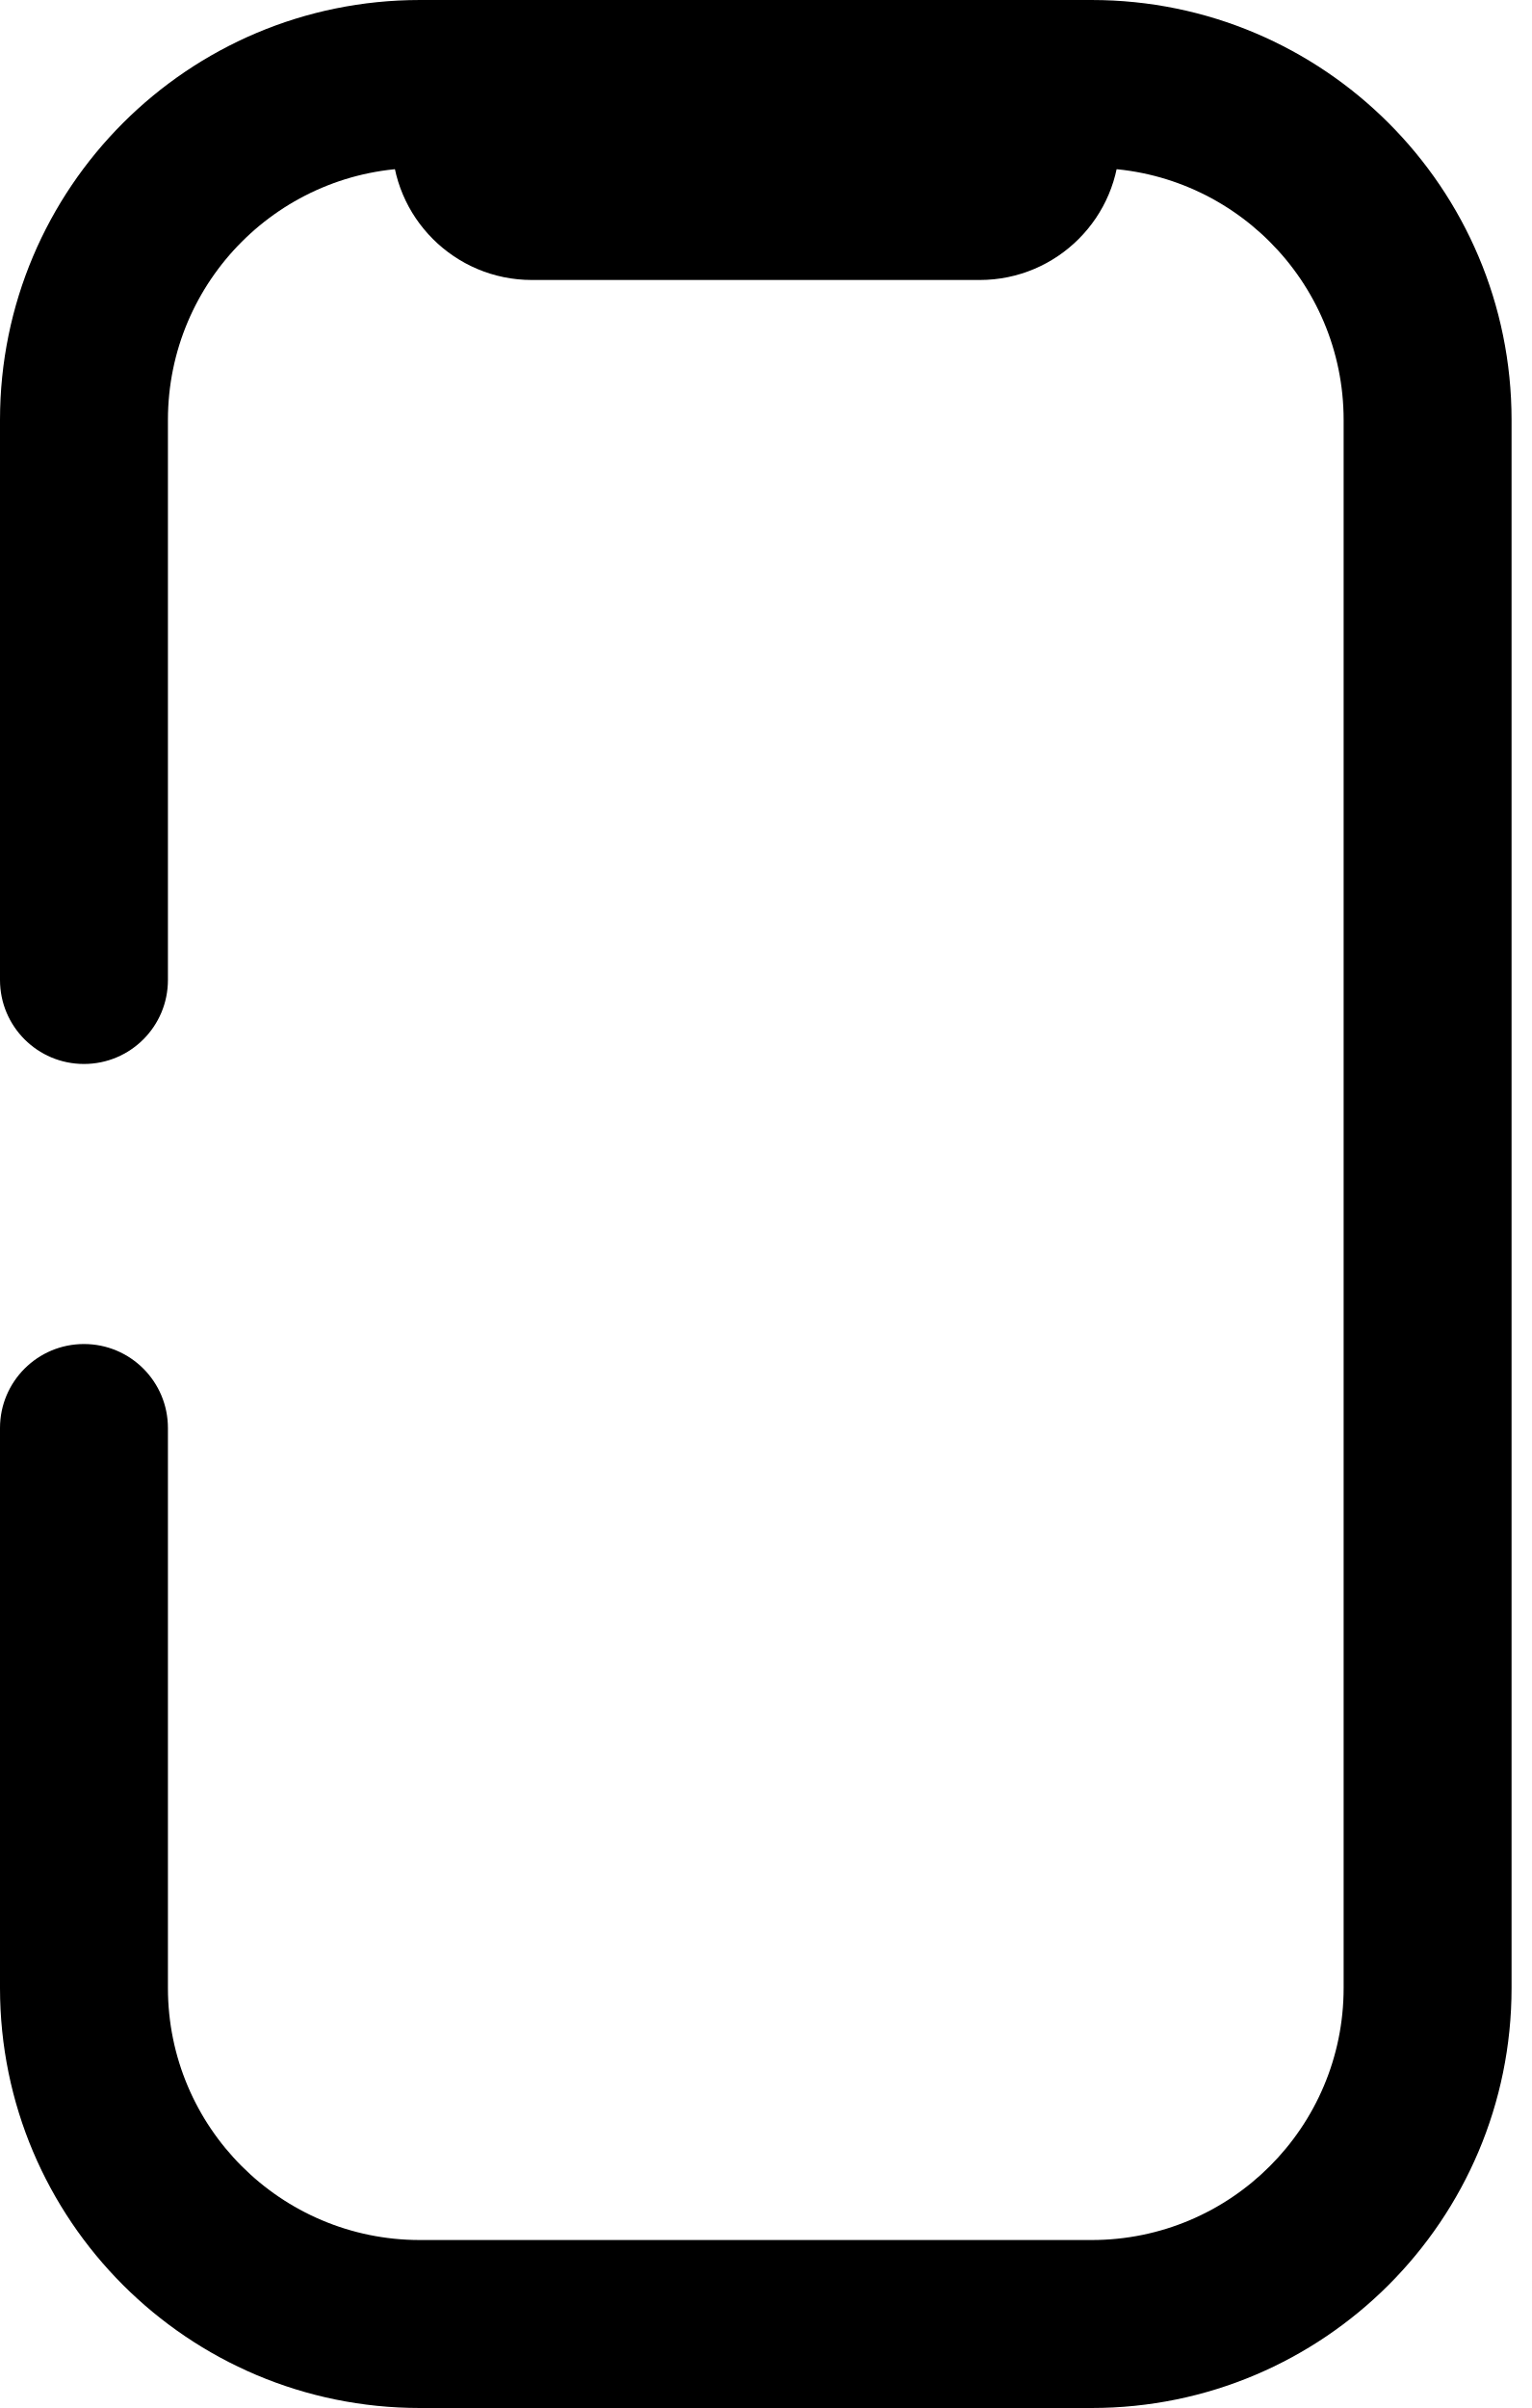
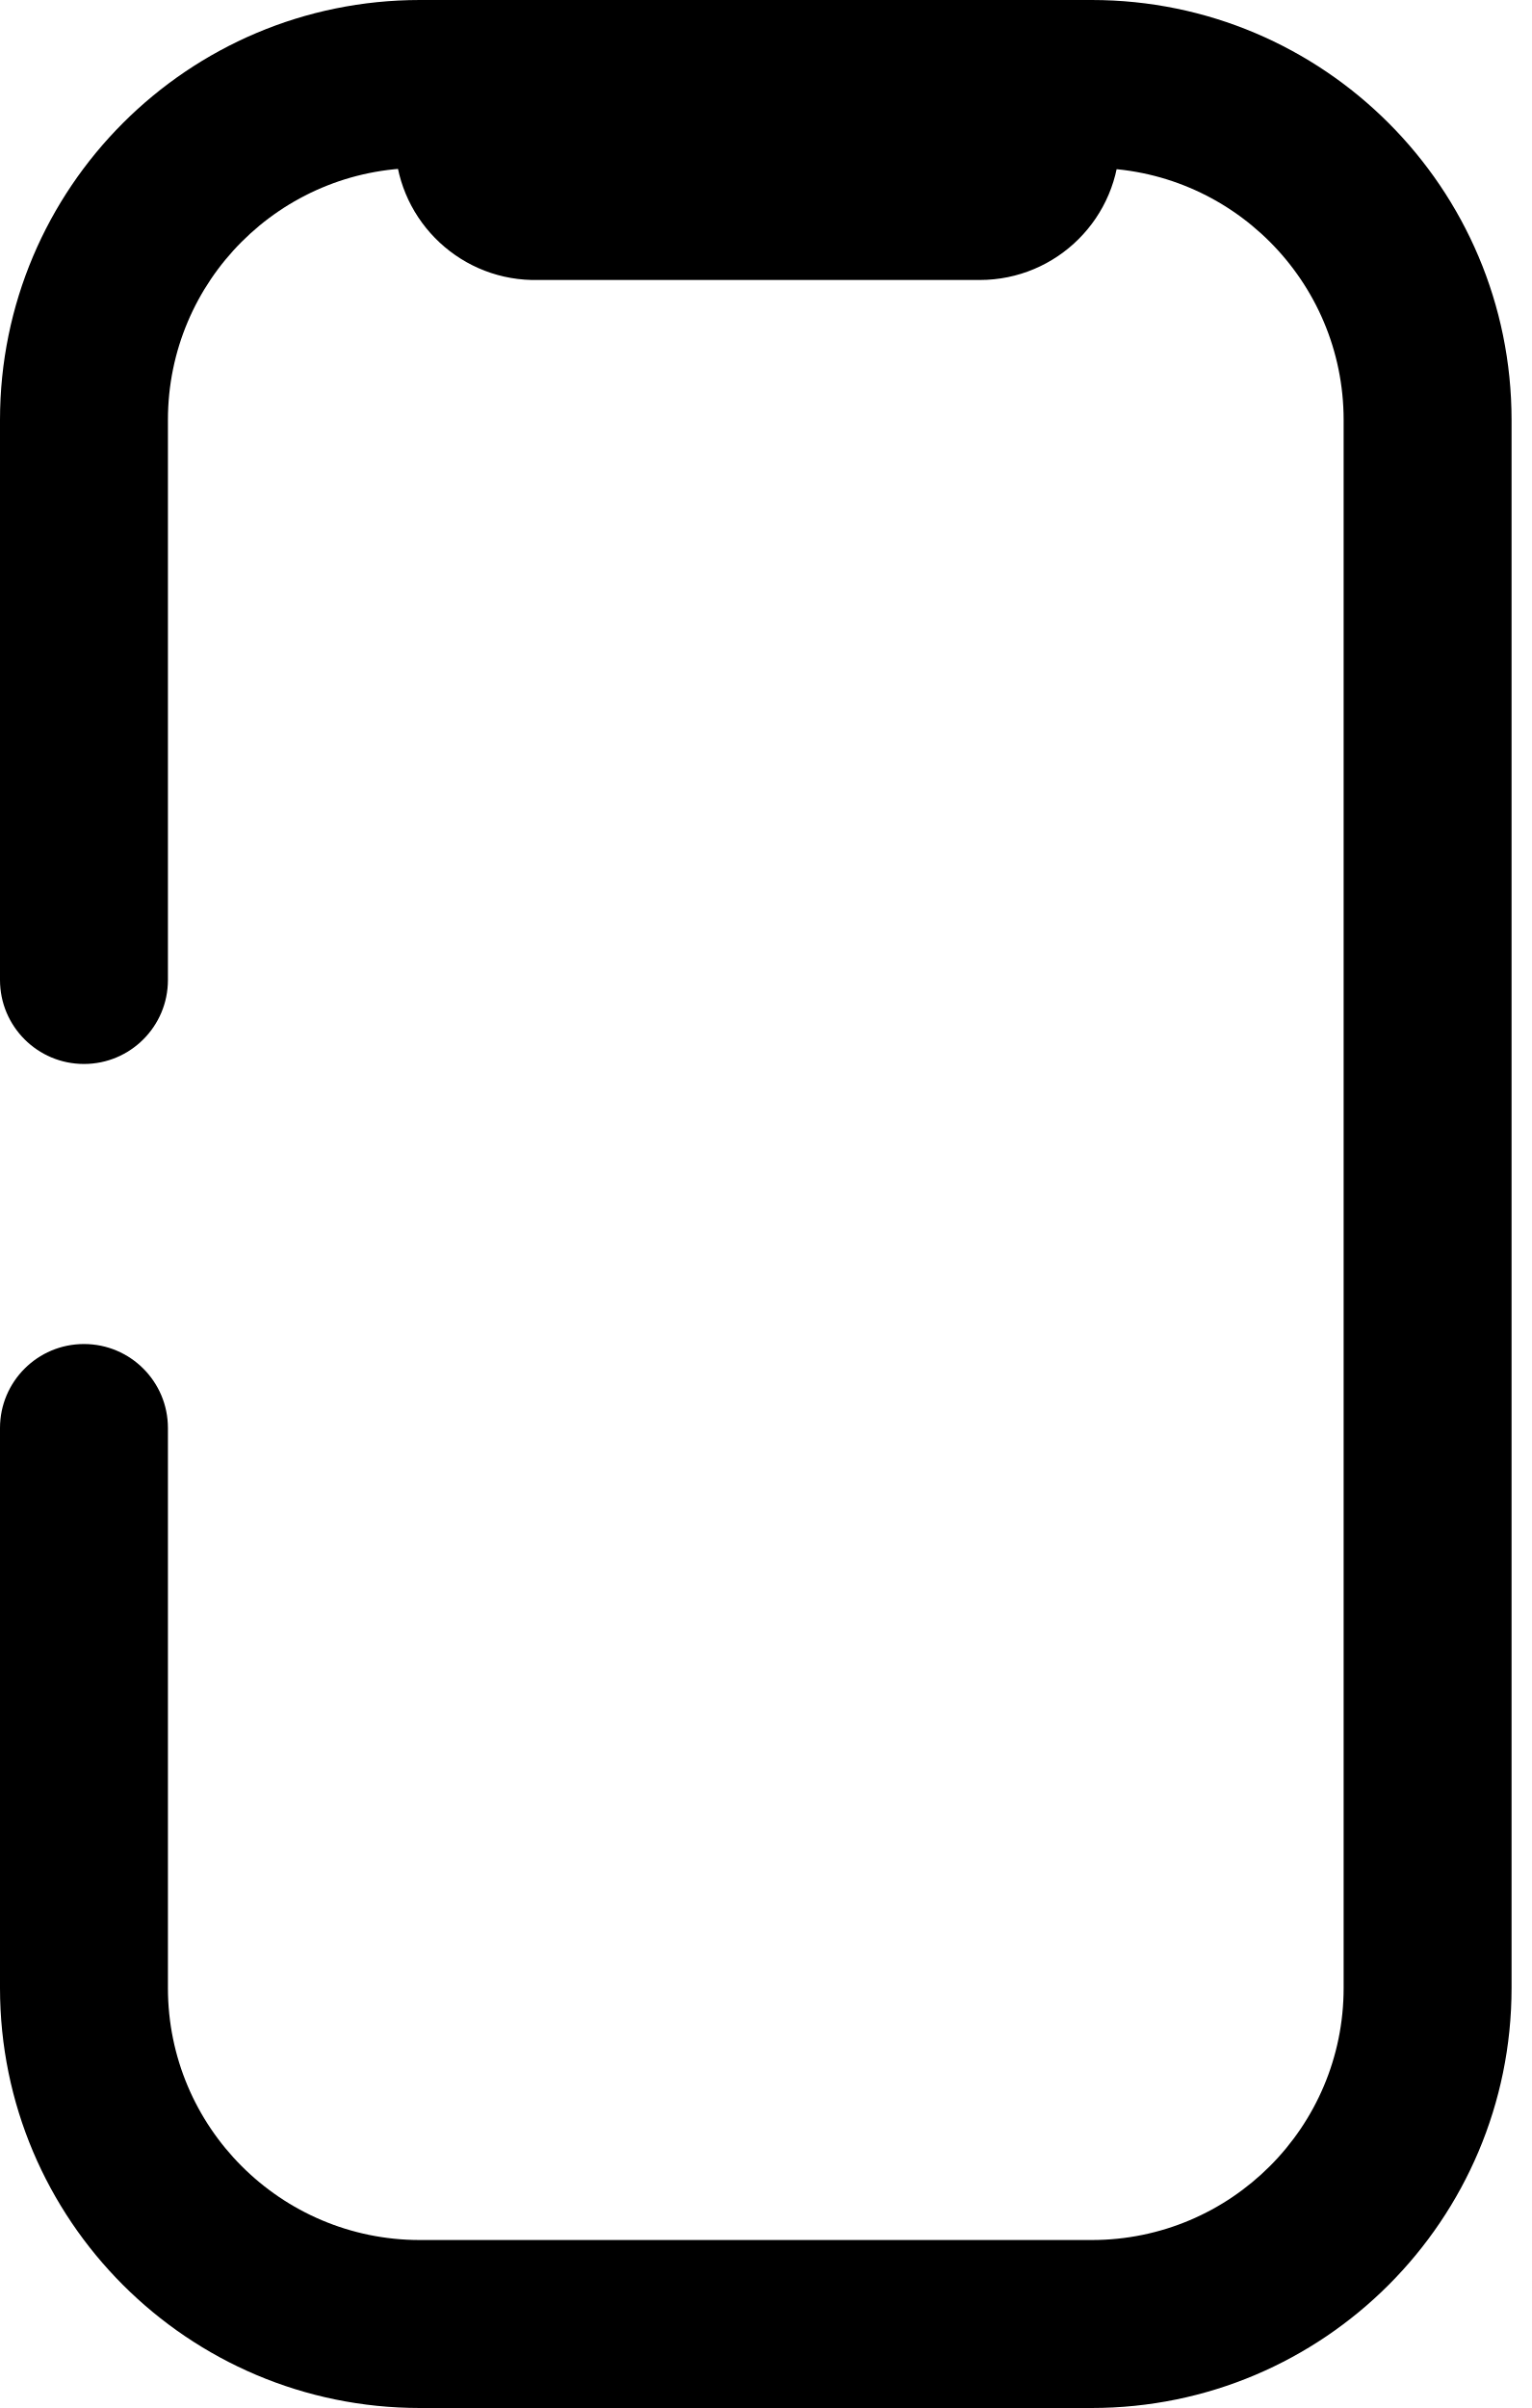
- <svg xmlns="http://www.w3.org/2000/svg" width="21" height="33" viewBox="0 0 21 33" fill="none">
-   <path fill-rule="evenodd" clip-rule="evenodd" d="M0 5.756C0 2.577 2.577 6.10352e-05 5.756 6.10352e-05H14.965C18.144 6.10352e-05 20.721 2.577 20.721 5.756V27.244C20.721 30.423 18.144 33 14.965 33H5.756C2.577 33 0 30.423 0 27.244V19.57C0 18.934 0.515 18.419 1.151 18.419C1.787 18.419 2.302 18.934 2.302 19.57V27.244C2.302 29.151 3.849 30.698 5.756 30.698H14.965C16.872 30.698 18.419 29.151 18.419 27.244V5.756C18.419 3.849 16.872 2.302 14.965 2.302H5.756C3.849 2.302 2.302 3.849 2.302 5.756V13.43C2.302 14.066 1.787 14.581 1.151 14.581C0.515 14.581 0 14.066 0 13.43V5.756Z" fill="black" />
-   <path fill-rule="evenodd" clip-rule="evenodd" d="M15.349 1.919C15.349 2.978 14.49 3.837 13.43 3.837L7.291 3.837C6.231 3.837 5.372 2.978 5.372 1.919C5.372 0.859 6.231 2.00272e-05 7.291 2.00272e-05L13.43 2.00272e-05C14.49 2.00272e-05 15.349 0.859 15.349 1.919Z" fill="black" />
+ <svg xmlns="http://www.w3.org/2000/svg" width="21" height="33" fill="none" viewBox="0 0 21 33">
+   <path fill="#000" fill-rule="evenodd" d="M0 5.756A5.756 5.756 0 0 1 5.756 0h9.21a5.756 5.756 0 0 1 5.755 5.756v21.488A5.756 5.756 0 0 1 14.965 33h-9.21A5.756 5.756 0 0 1 0 27.244V19.57a1.151 1.151 0 1 1 2.302 0v7.674a3.454 3.454 0 0 0 3.454 3.454h9.21a3.454 3.454 0 0 0 3.453-3.454V5.756a3.454 3.454 0 0 0-3.454-3.454h-9.21a3.453 3.453 0 0 0-3.453 3.454v7.674a1.151 1.151 0 0 1-2.302 0z" clip-rule="evenodd" />
+   <path fill="#000" fill-rule="evenodd" d="M15.349 1.919c0 1.06-.859 1.918-1.919 1.918H7.29A1.919 1.919 0 0 1 7.29 0h6.14c1.06 0 1.919.859 1.919 1.919" clip-rule="evenodd" />
</svg>
